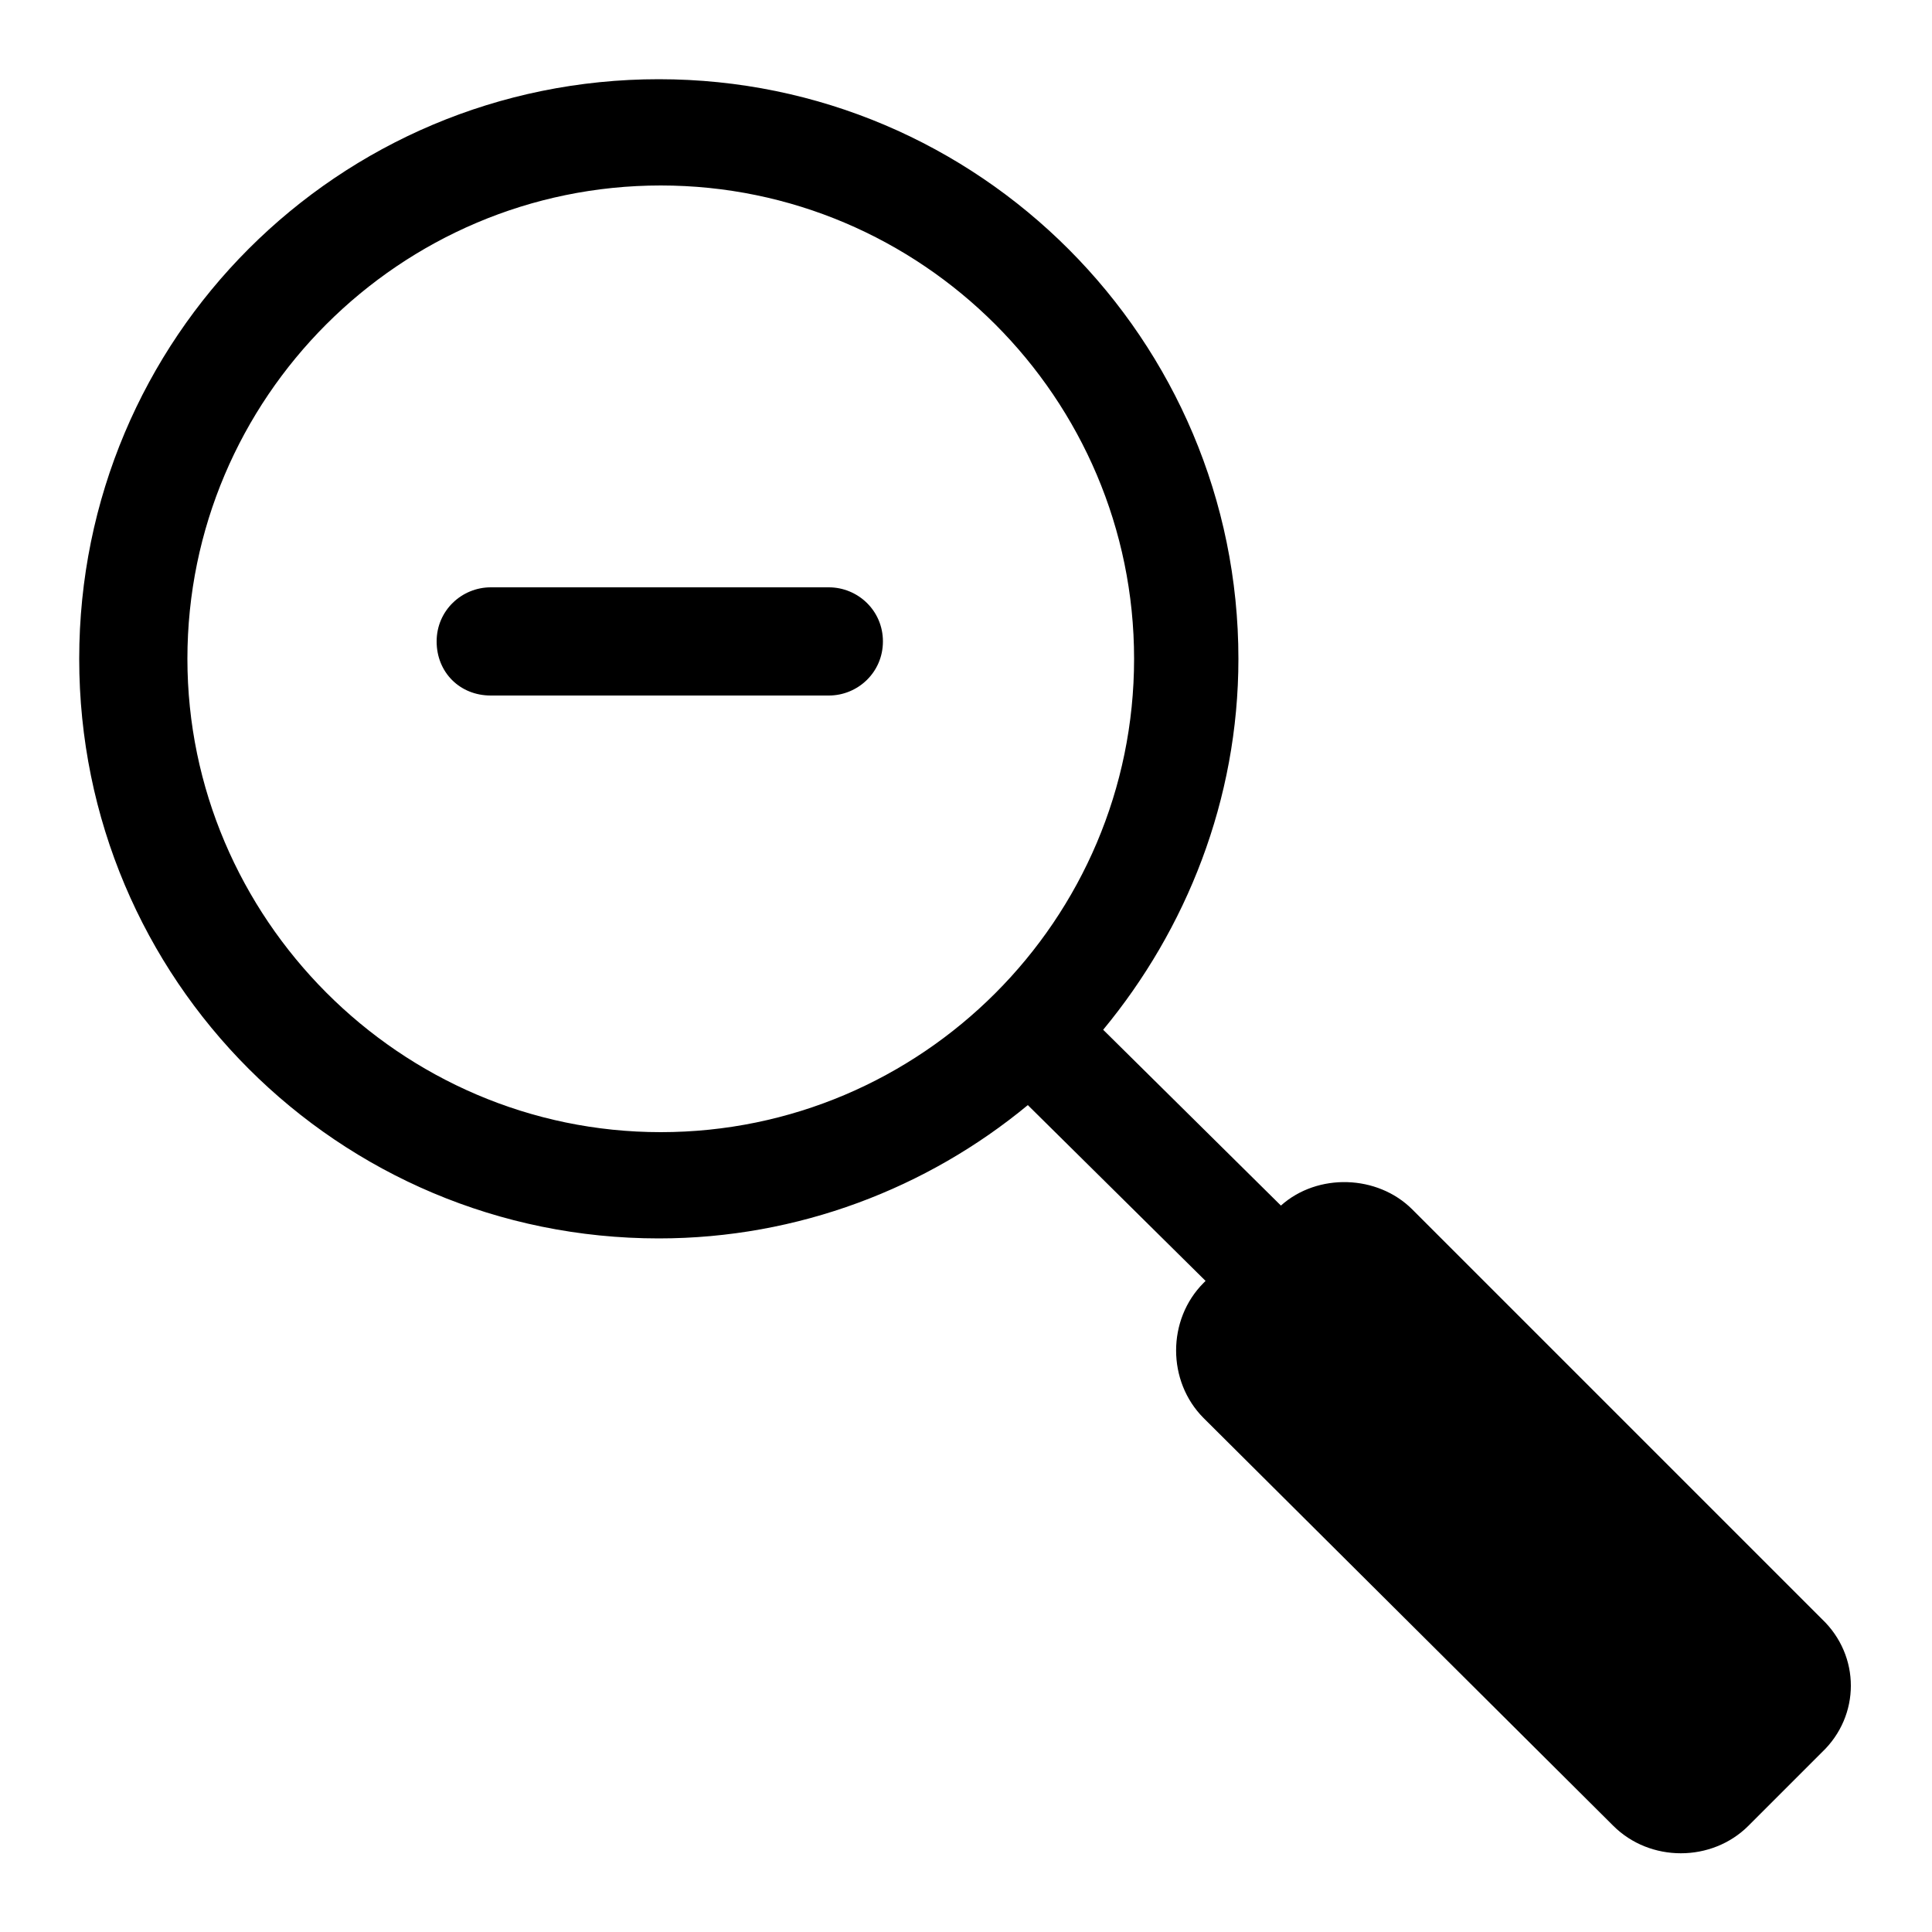
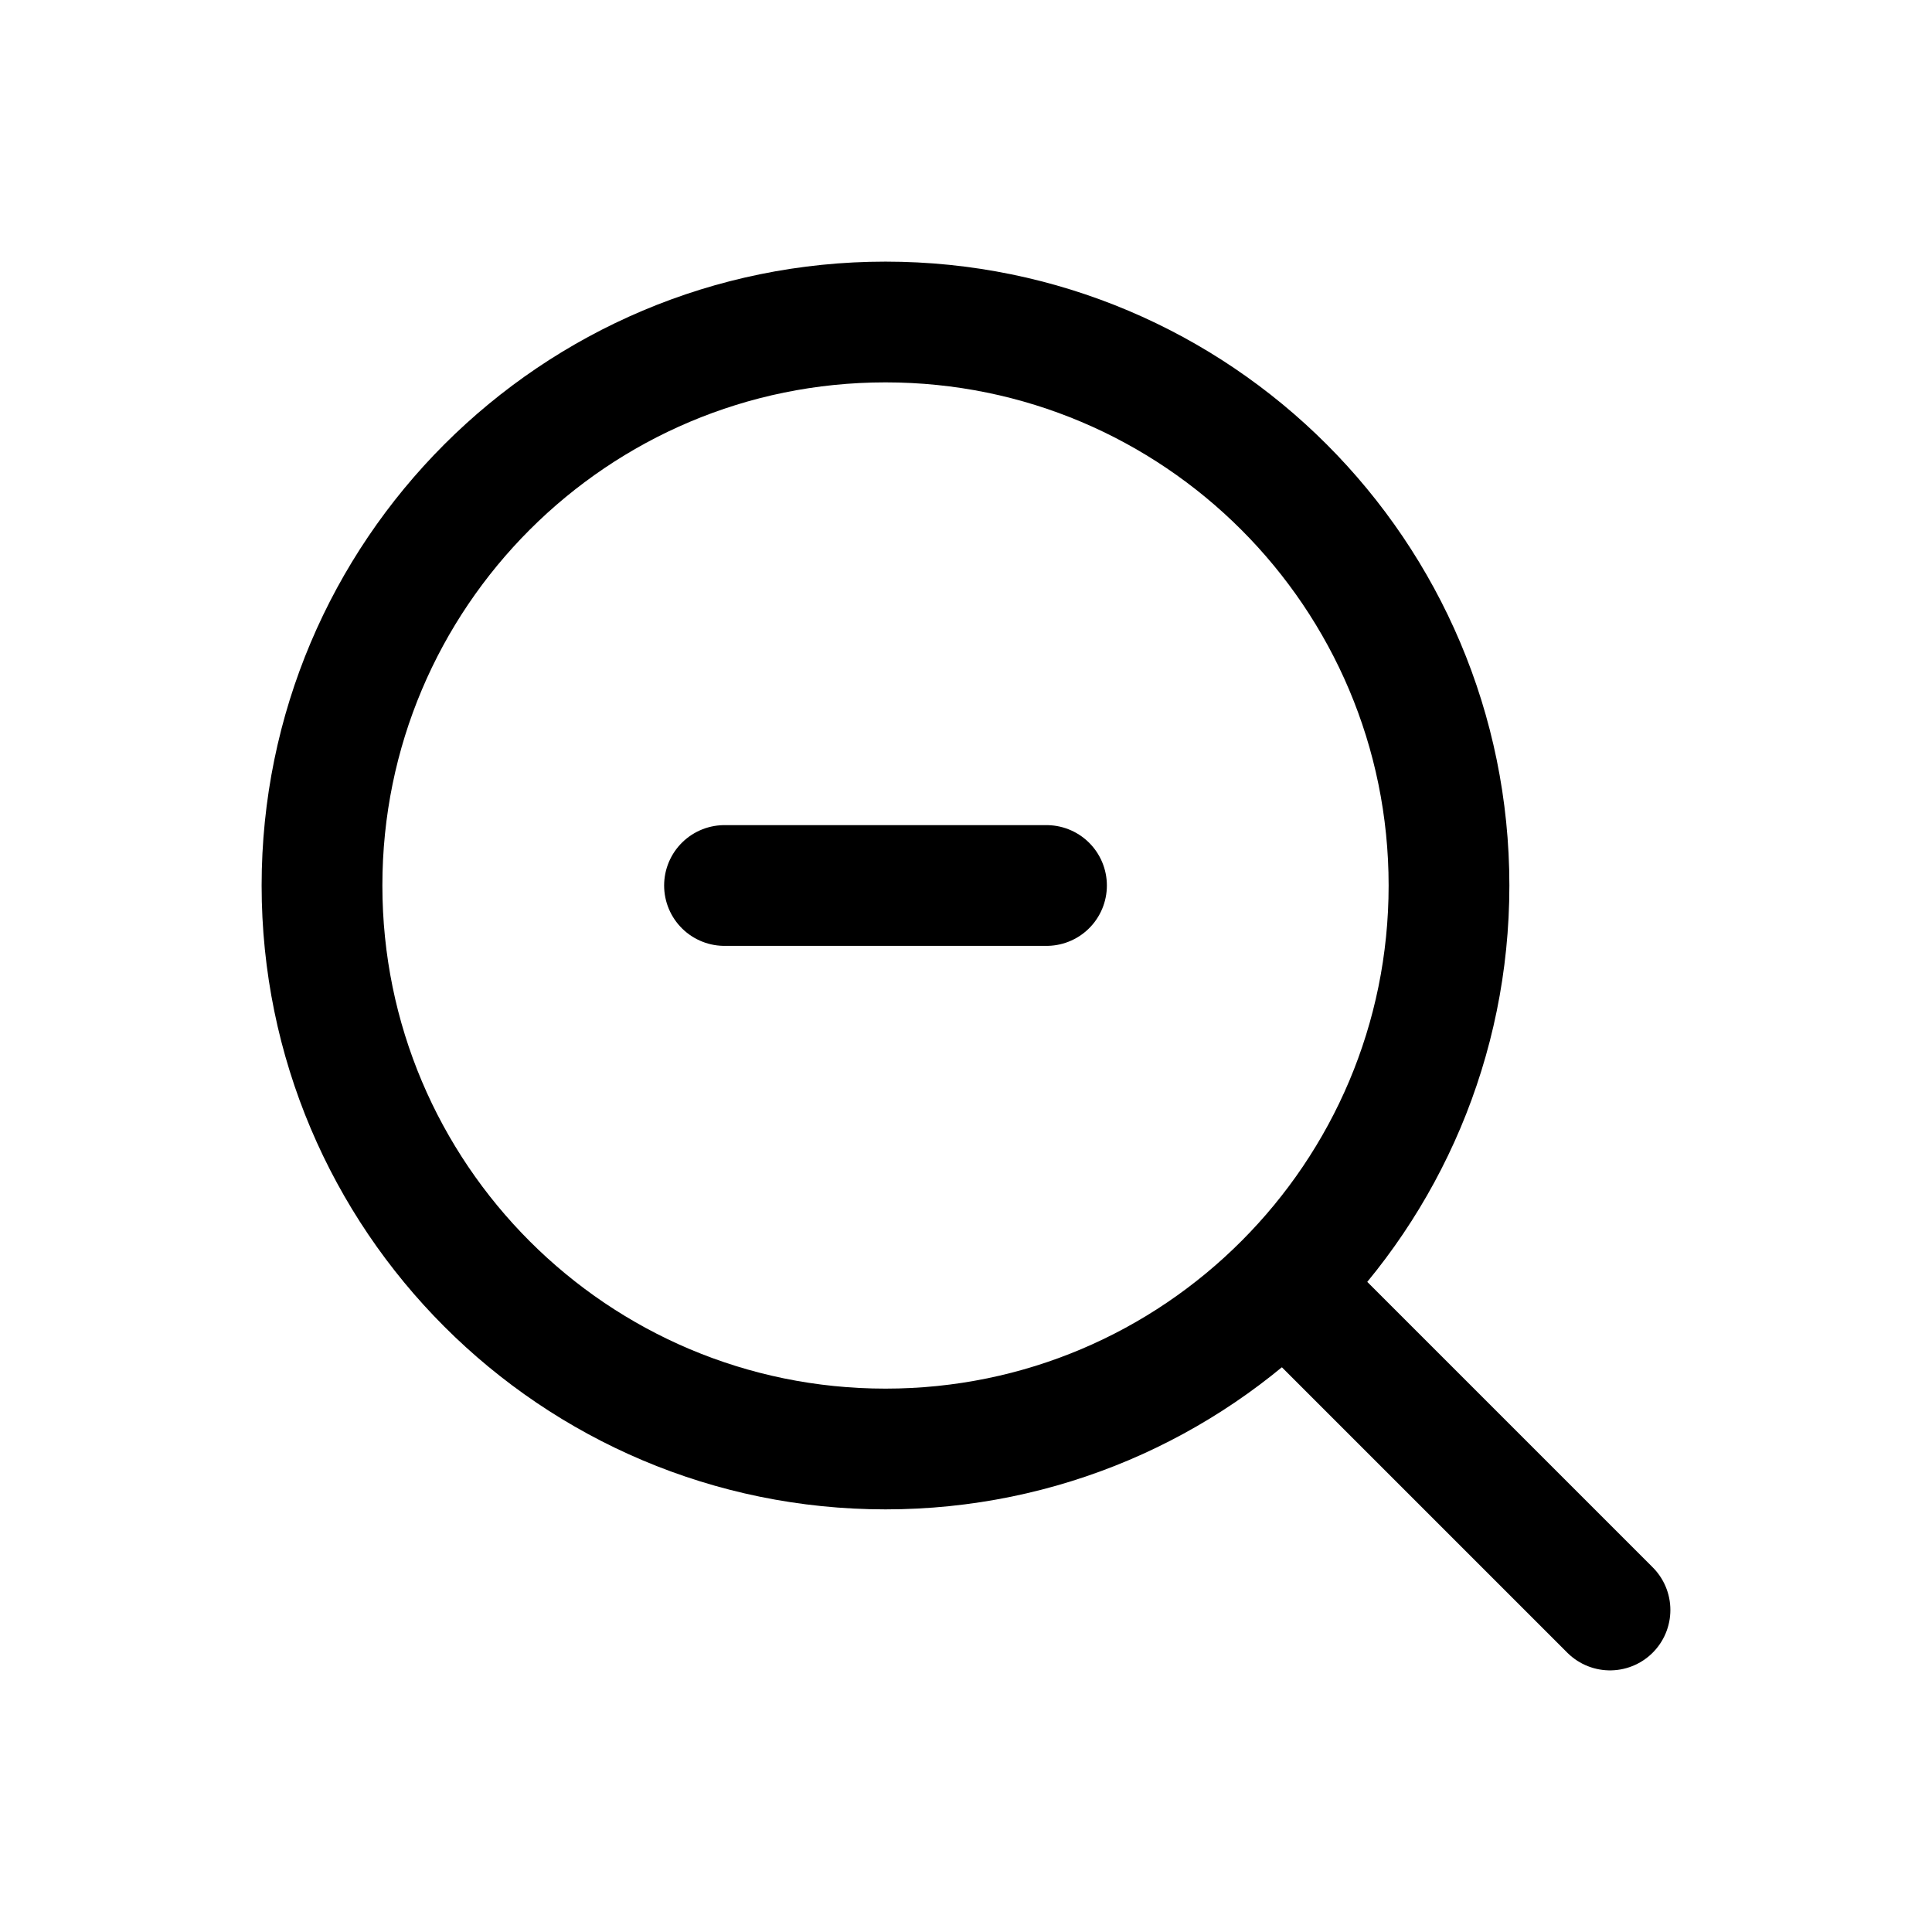
- <svg xmlns="http://www.w3.org/2000/svg" version="1.1" id="Layer_1" x="0px" y="0px" viewBox="0 0 100 100" style="enable-background:new 0 0 100 100;" xml:space="preserve">
-   <g>
-     <path d="M94.3,83.8L73.1,62.6c-1.8-1.8-4.9-1.9-6.8-0.2l-9.2-9.1c4.3-5.2,7-11.9,7-19.2c0-16.5-13.4-30-30-30s-30,13.4-30,30   s13.4,30,30,30c7.2,0,13.9-2.6,19.1-6.9l9.2,9.1l-0.1,0.1c-1.9,1.9-1.9,5.1,0,7l21.2,21.1c1.9,1.9,5.1,1.9,7,0l3.8-3.8   C96.3,88.8,96.3,85.7,94.3,83.8z M9.7,34.1c0-13.5,11-24.5,24.5-24.5s24.5,11,24.5,24.5s-11,24.5-24.5,24.5S9.7,47.5,9.7,34.1z" />
-     <path d="M42.9,30.4H25.4c-1.5,0-2.8,1.2-2.8,2.8s1.2,2.8,2.8,2.8h17.5c1.5,0,2.8-1.2,2.8-2.8S44.4,30.4,42.9,30.4z" />
-   </g>
+ <svg xmlns="http://www.w3.org/2000/svg" width="24" height="24" stroke-width="1.5" viewBox="0 0 24 24" fill="none">
+   <path d="M9 11H11H13" stroke="currentColor" stroke-linecap="round" stroke-linejoin="round" />
+   <path d="M16 16L20 20" stroke="currentColor" stroke-linecap="round" stroke-linejoin="round" />
+   <path d="M4 11C4 14.866 7.134 18 11 18C12.936 18 14.689 17.214 15.956 15.943C17.219 14.677 18 12.93 18 11C18 7.134 14.866 4 11 4C7.134 4 4 7.134 4 11Z" stroke="currentColor" stroke-linecap="round" stroke-linejoin="round" />
</svg>
